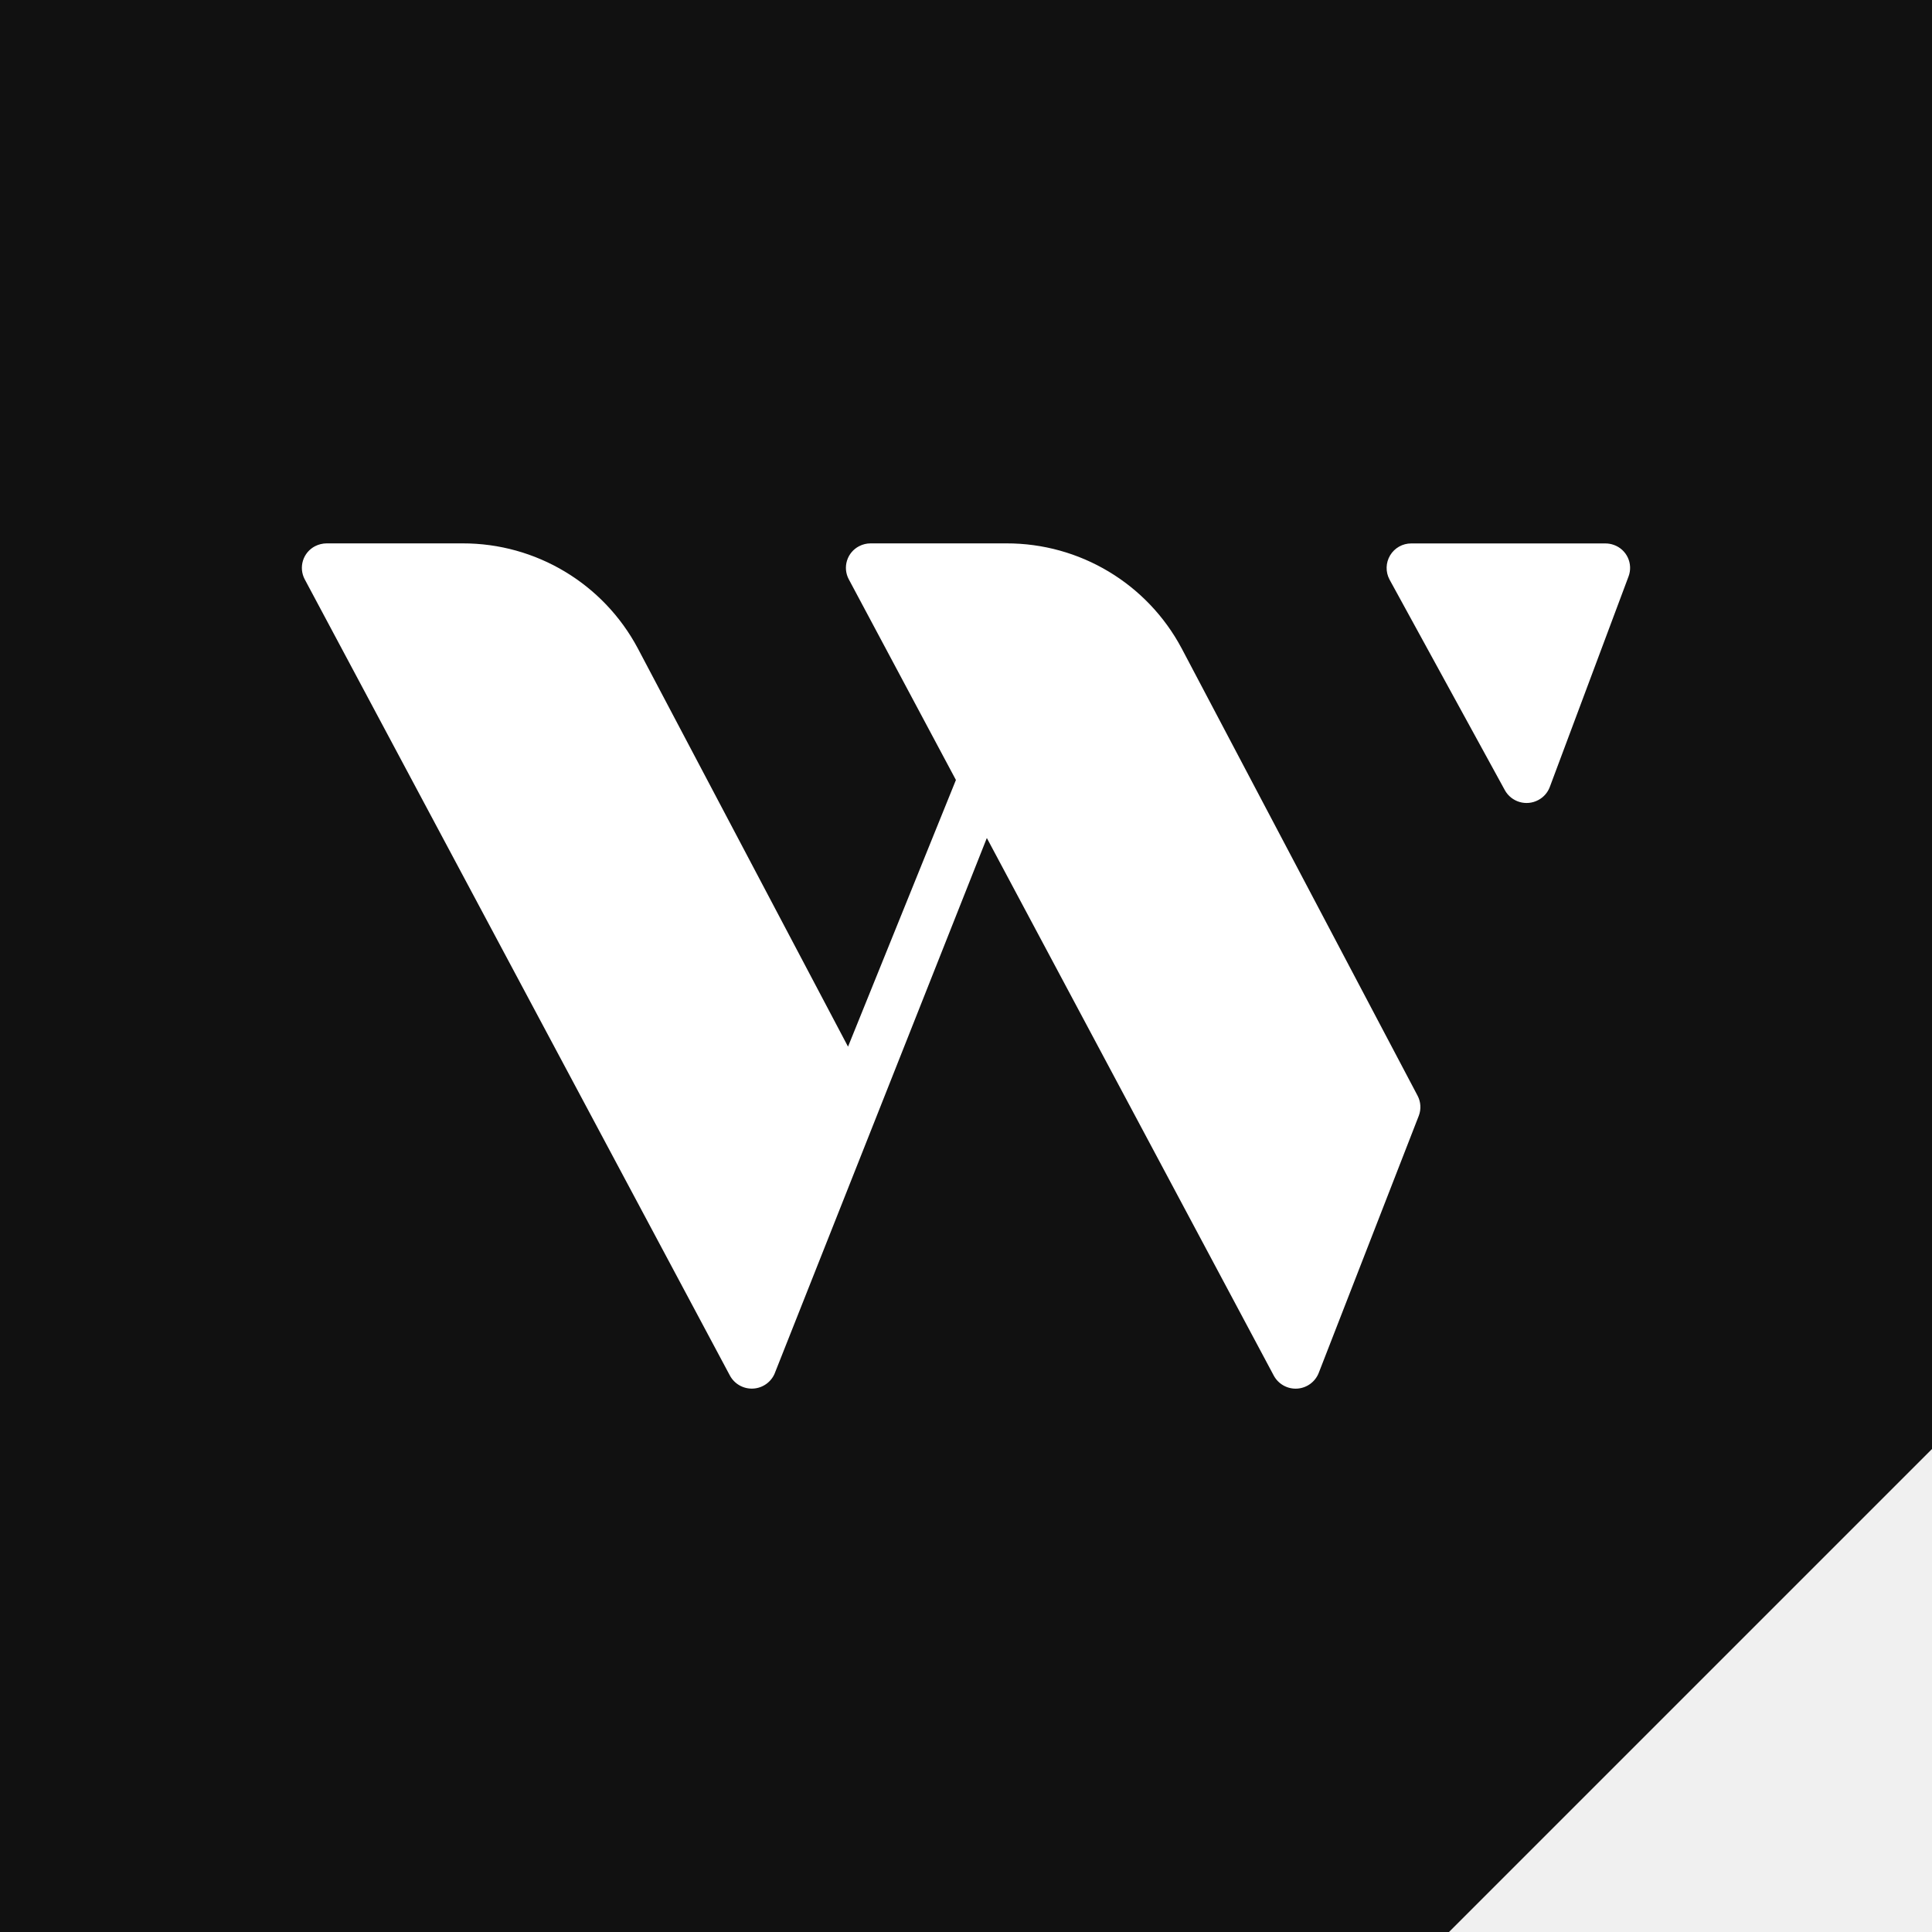
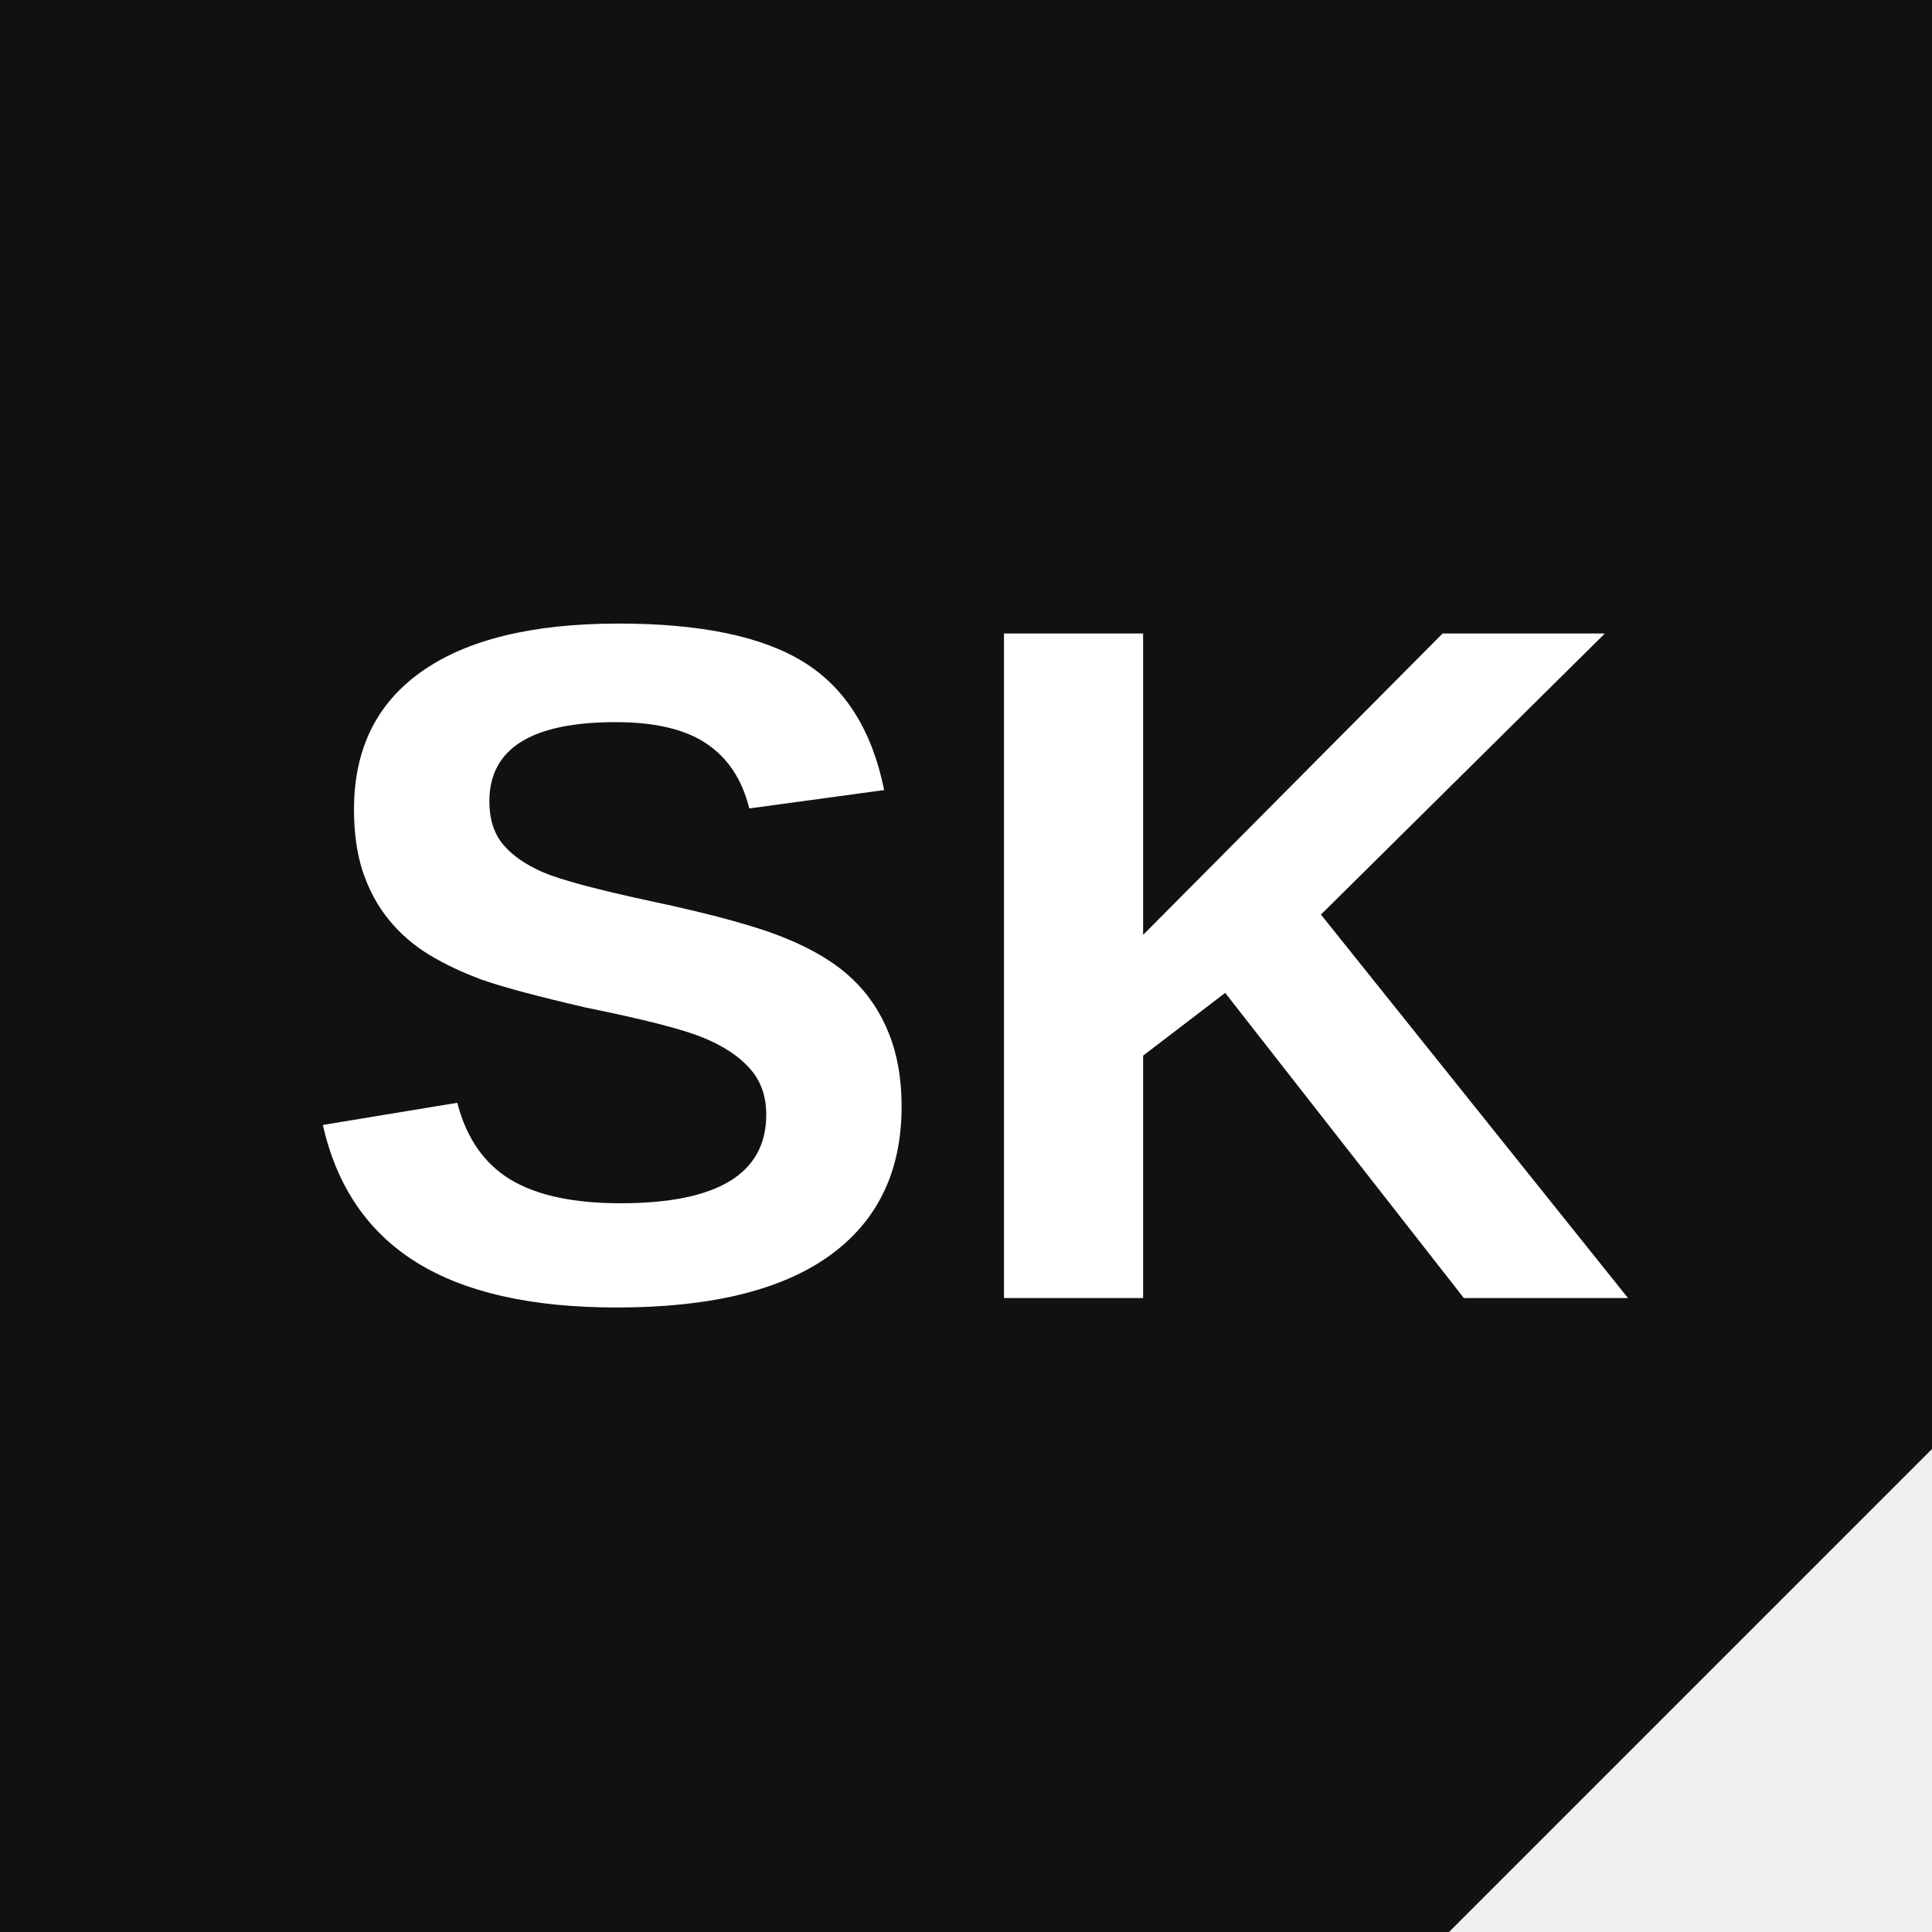
- <svg xmlns="http://www.w3.org/2000/svg" width="64" height="64" fill="none" viewBox="0 0 64 64">
+ <svg xmlns="http://www.w3.org/2000/svg" width="64" height="64" viewBox="0 0 64 64">
  <path fill="#111" d="M0 0h64v48L48 64H0V0z" />
-   <path fill="#fff" d="M25.669 45.48l7.02-17.717h.003l9.503 17.805a.822.822 0 001.49-.09L47 36.959a.808.808 0 00-.04-.661L39.145 21.48A6.56 6.56 0 0033.336 18H28.84a.824.824 0 00-.382.094.806.806 0 00-.342 1.094l3.55 6.65-3.574 8.834-6.962-13.191A6.56 6.56 0 0015.322 18h-4.498a.855.855 0 00-.388.094.808.808 0 00-.343 1.094L24.18 45.569a.824.824 0 001.49-.089zm25.29-18.978a.808.808 0 00.379-.43l2.611-6.98a.807.807 0 00-.485-1.04.828.828 0 00-.283-.05h-6.432a.813.813 0 00-.72 1.195l3.82 6.977a.822.822 0 001.11.328z" />
+   <text x="32" y="43" fill="#fff" font-family="Arial, Helvetica, sans-serif" font-size="32" font-weight="700" text-anchor="middle" letter-spacing="0">SK</text>
</svg>
